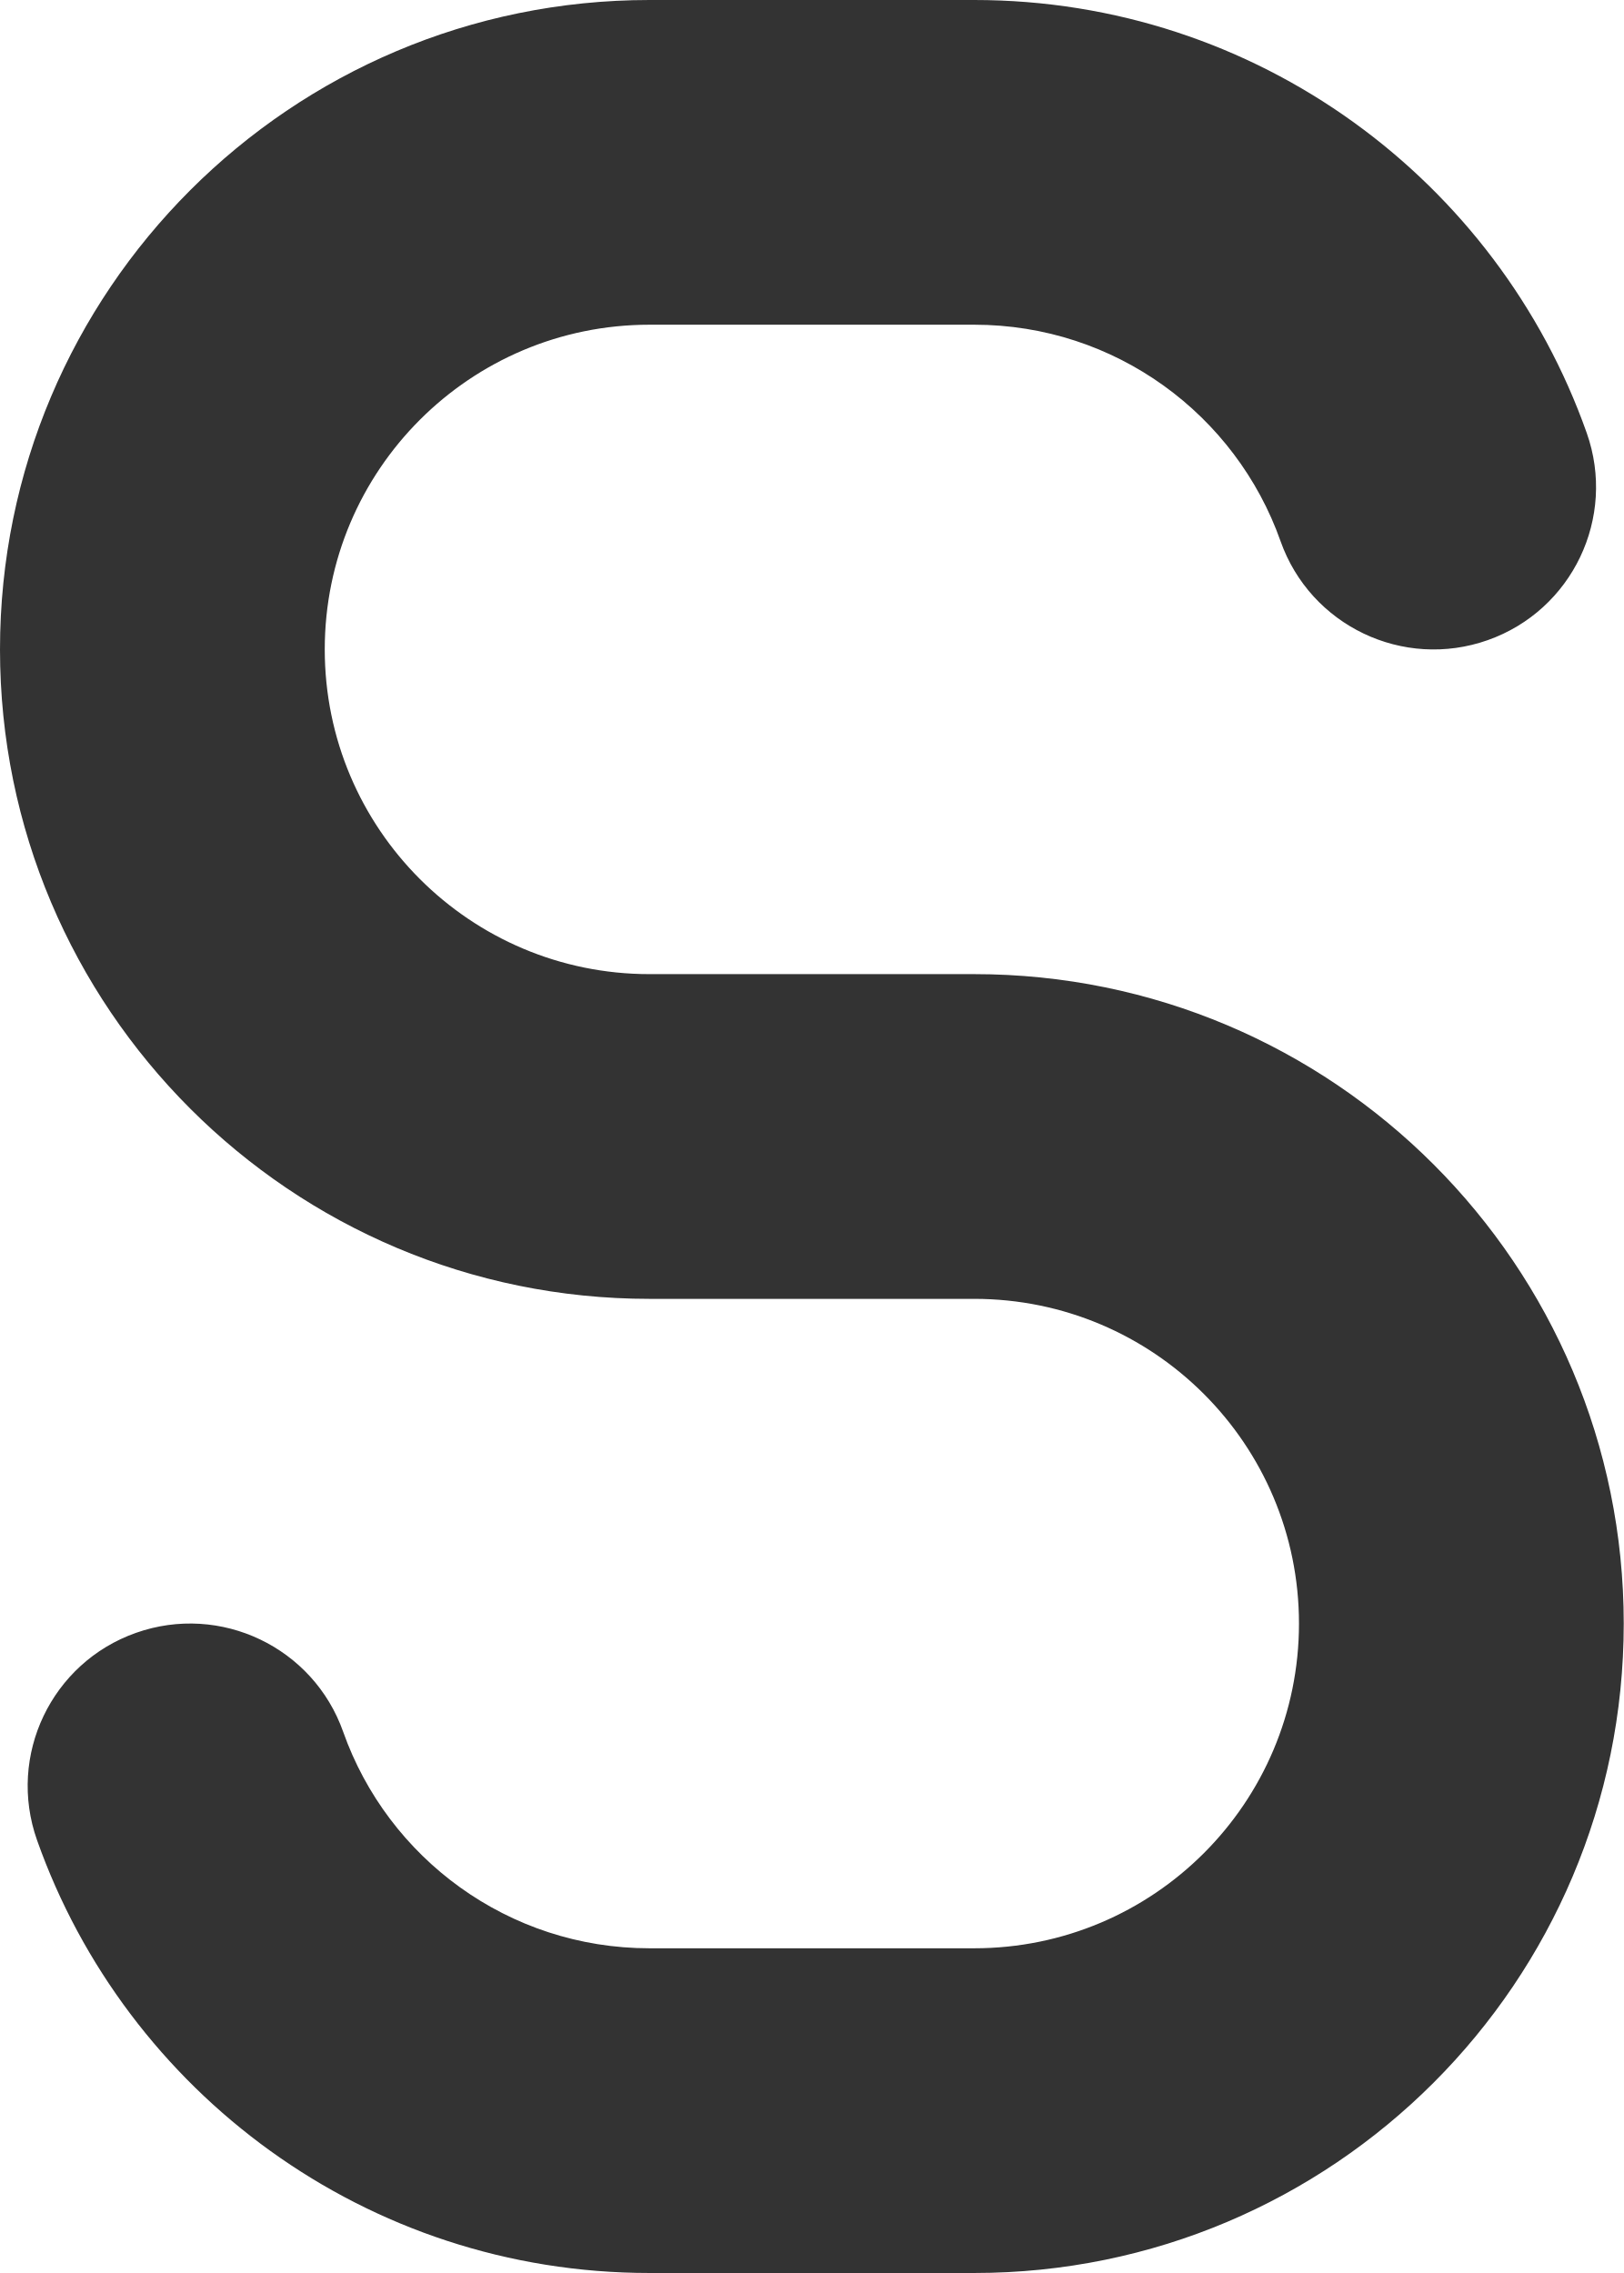
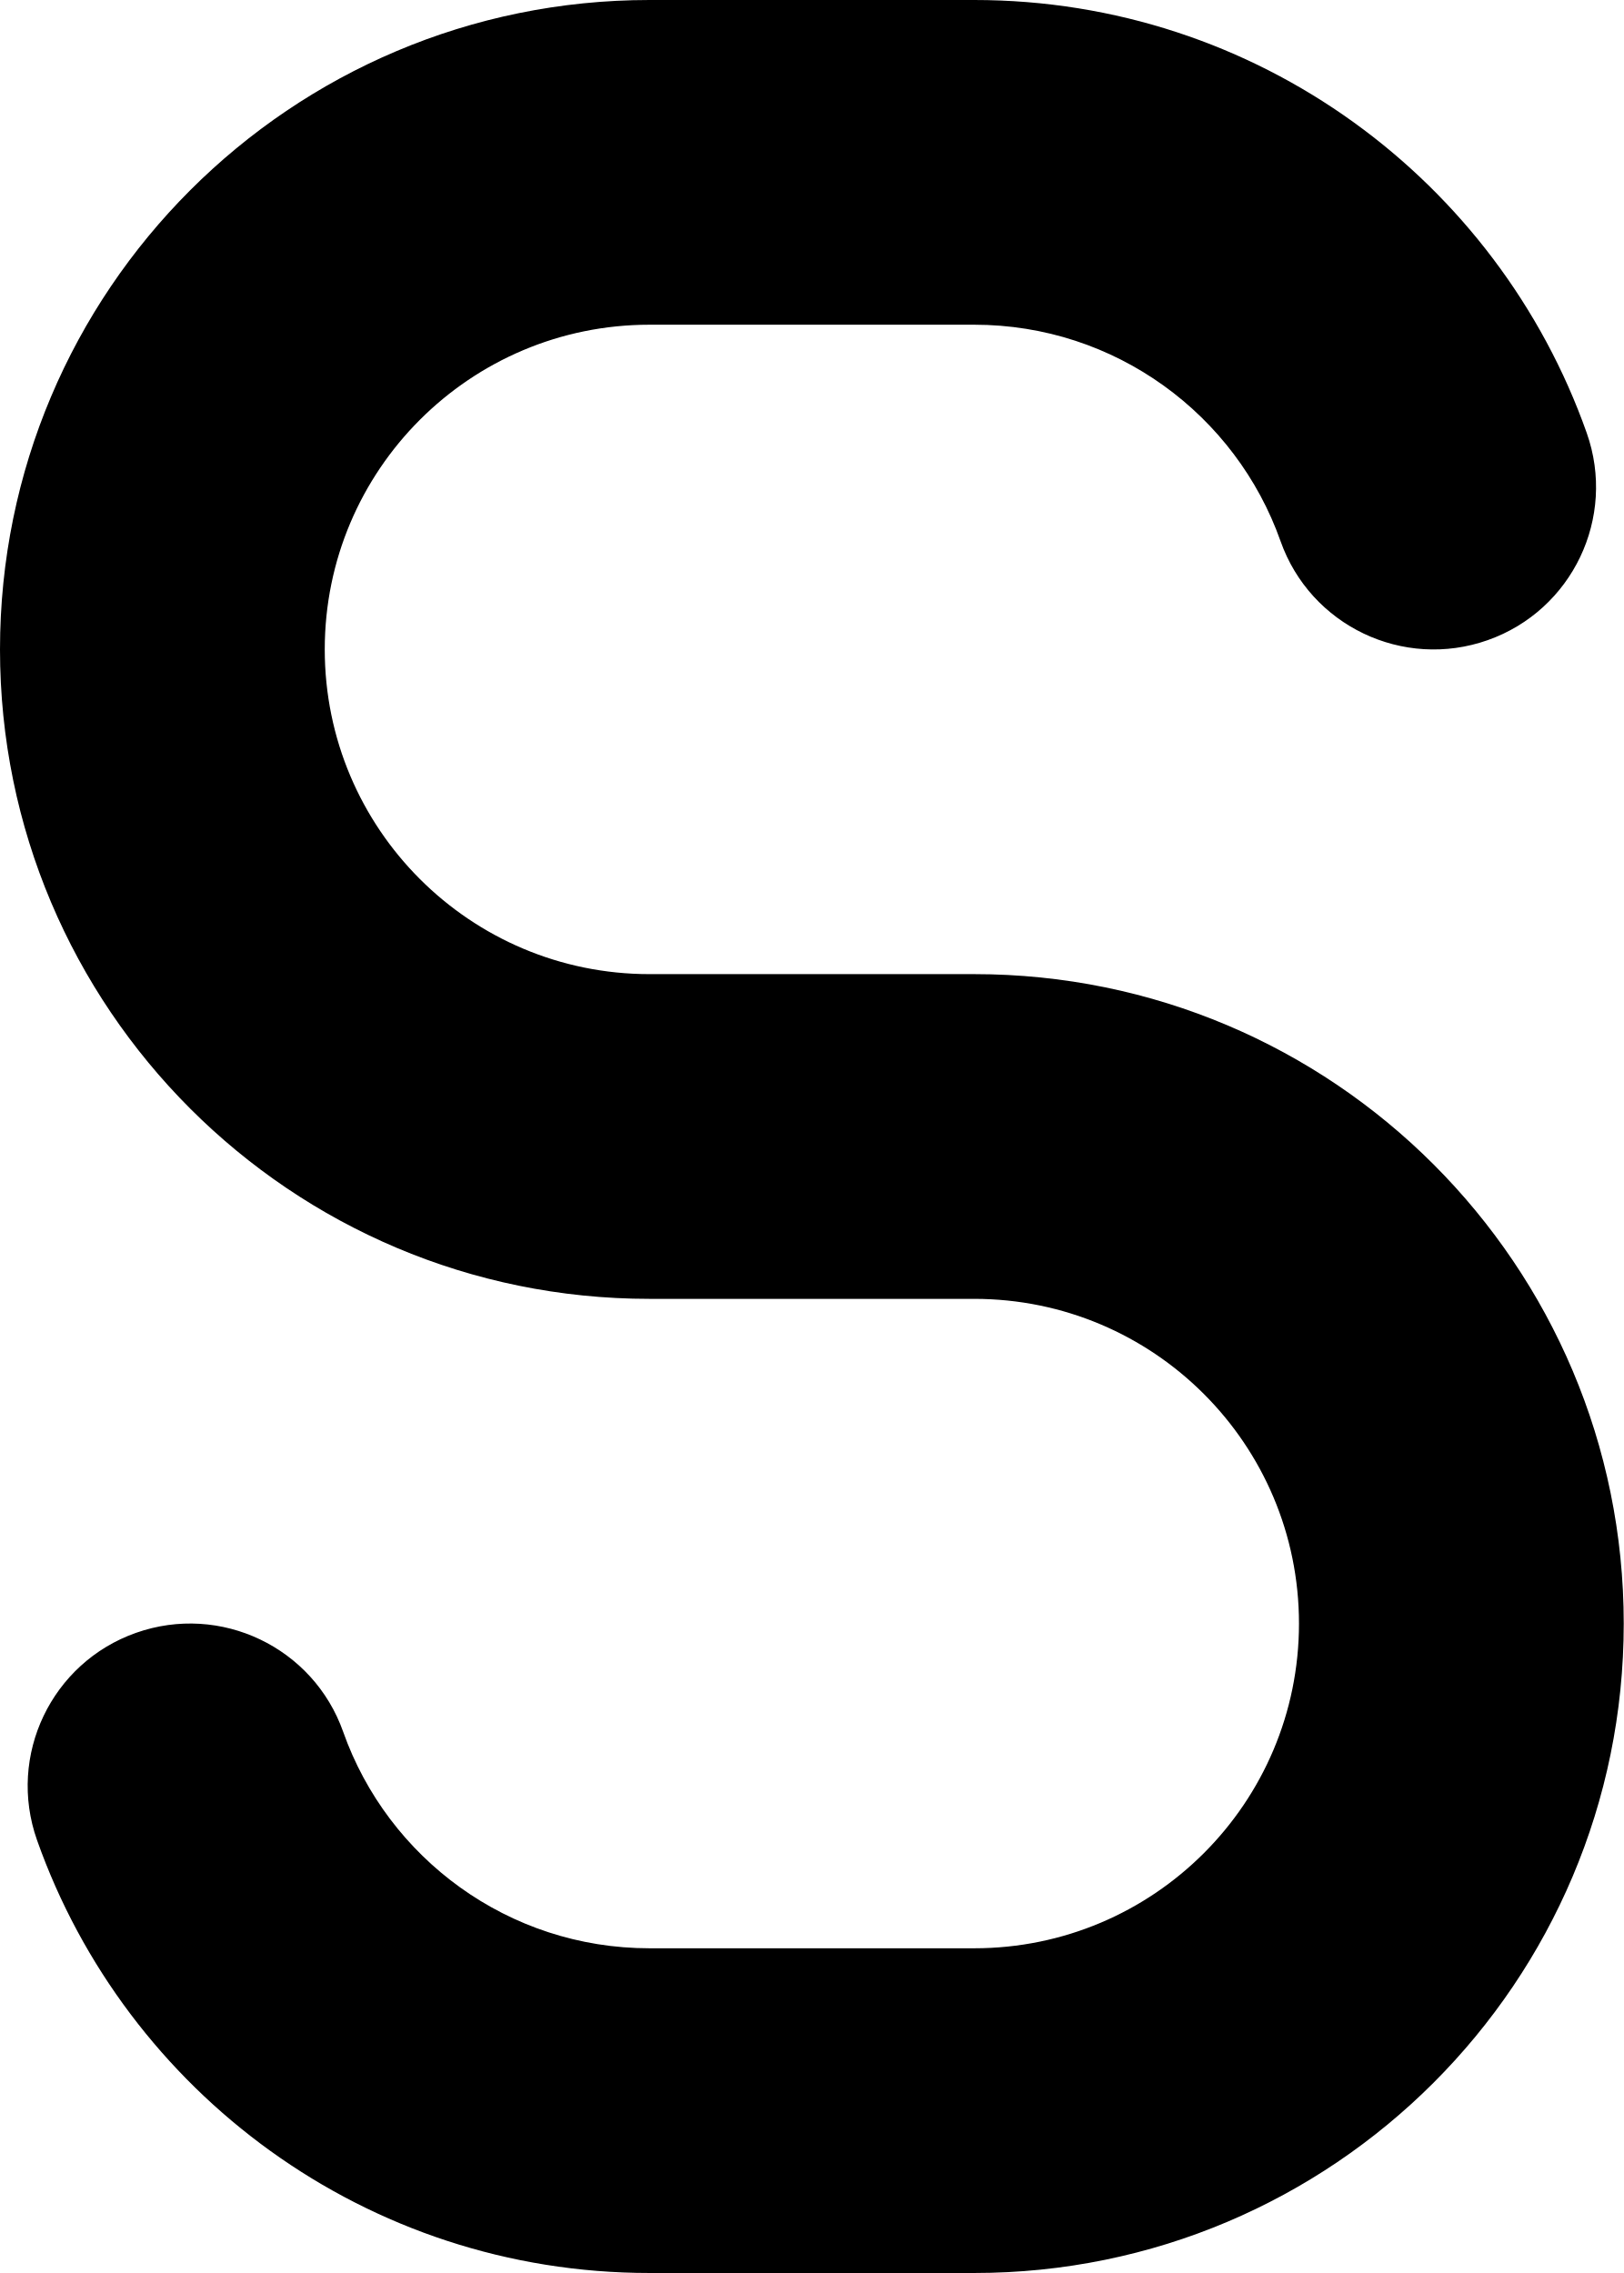
<svg xmlns="http://www.w3.org/2000/svg" width="182.857" height="256" viewBox="0 0 182.857 256" fill="none" version="1.1" id="svg1">
  <defs id="defs1" />
-   <path fill-rule="evenodd" clip-rule="evenodd" d="m 73.143,36.571 c -20.197,0 -36.571,16.374 -36.571,36.571 0,20.197 16.374,36.571 36.571,36.571 h 36.571 c 40.396,0 73.143,32.747 73.143,73.143 0,40.396 -32.747,73.143 -73.143,73.143 H 73.143 C 41.267,256 14.199,235.621 4.166,207.237 0.801,197.715 5.792,187.268 15.313,183.902 c 9.522,-3.365 19.969,1.626 23.334,11.147 5.029,14.229 18.6,24.379 34.495,24.379 h 36.571 c 20.197,0 36.571,-16.374 36.571,-36.571 0,-20.197 -16.374,-36.571 -36.571,-36.571 H 73.143 C 32.747,146.286 0,113.539 0,73.143 0,32.747 32.747,0 73.143,0 h 36.571 c 31.876,0 58.944,20.379 68.976,48.763 3.365,9.521 -1.626,19.969 -11.147,23.334 -9.522,3.365 -19.969,-1.626 -23.334,-11.147 -5.029,-14.229 -18.6,-24.379 -34.495,-24.379 z" fill="#333333" id="path1" style="stroke-width:9.143" />
+   <path fill-rule="evenodd" clip-rule="evenodd" d="m 73.143,36.571 c -20.197,0 -36.571,16.374 -36.571,36.571 0,20.197 16.374,36.571 36.571,36.571 h 36.571 c 40.396,0 73.143,32.747 73.143,73.143 0,40.396 -32.747,73.143 -73.143,73.143 H 73.143 C 41.267,256 14.199,235.621 4.166,207.237 0.801,197.715 5.792,187.268 15.313,183.902 c 9.522,-3.365 19.969,1.626 23.334,11.147 5.029,14.229 18.6,24.379 34.495,24.379 h 36.571 c 20.197,0 36.571,-16.374 36.571,-36.571 0,-20.197 -16.374,-36.571 -36.571,-36.571 H 73.143 C 32.747,146.286 0,113.539 0,73.143 0,32.747 32.747,0 73.143,0 h 36.571 c 31.876,0 58.944,20.379 68.976,48.763 3.365,9.521 -1.626,19.969 -11.147,23.334 -9.522,3.365 -19.969,-1.626 -23.334,-11.147 -5.029,-14.229 -18.6,-24.379 -34.495,-24.379 z" fill="#000000" id="path1" style="stroke-width:9.143" />
</svg>
